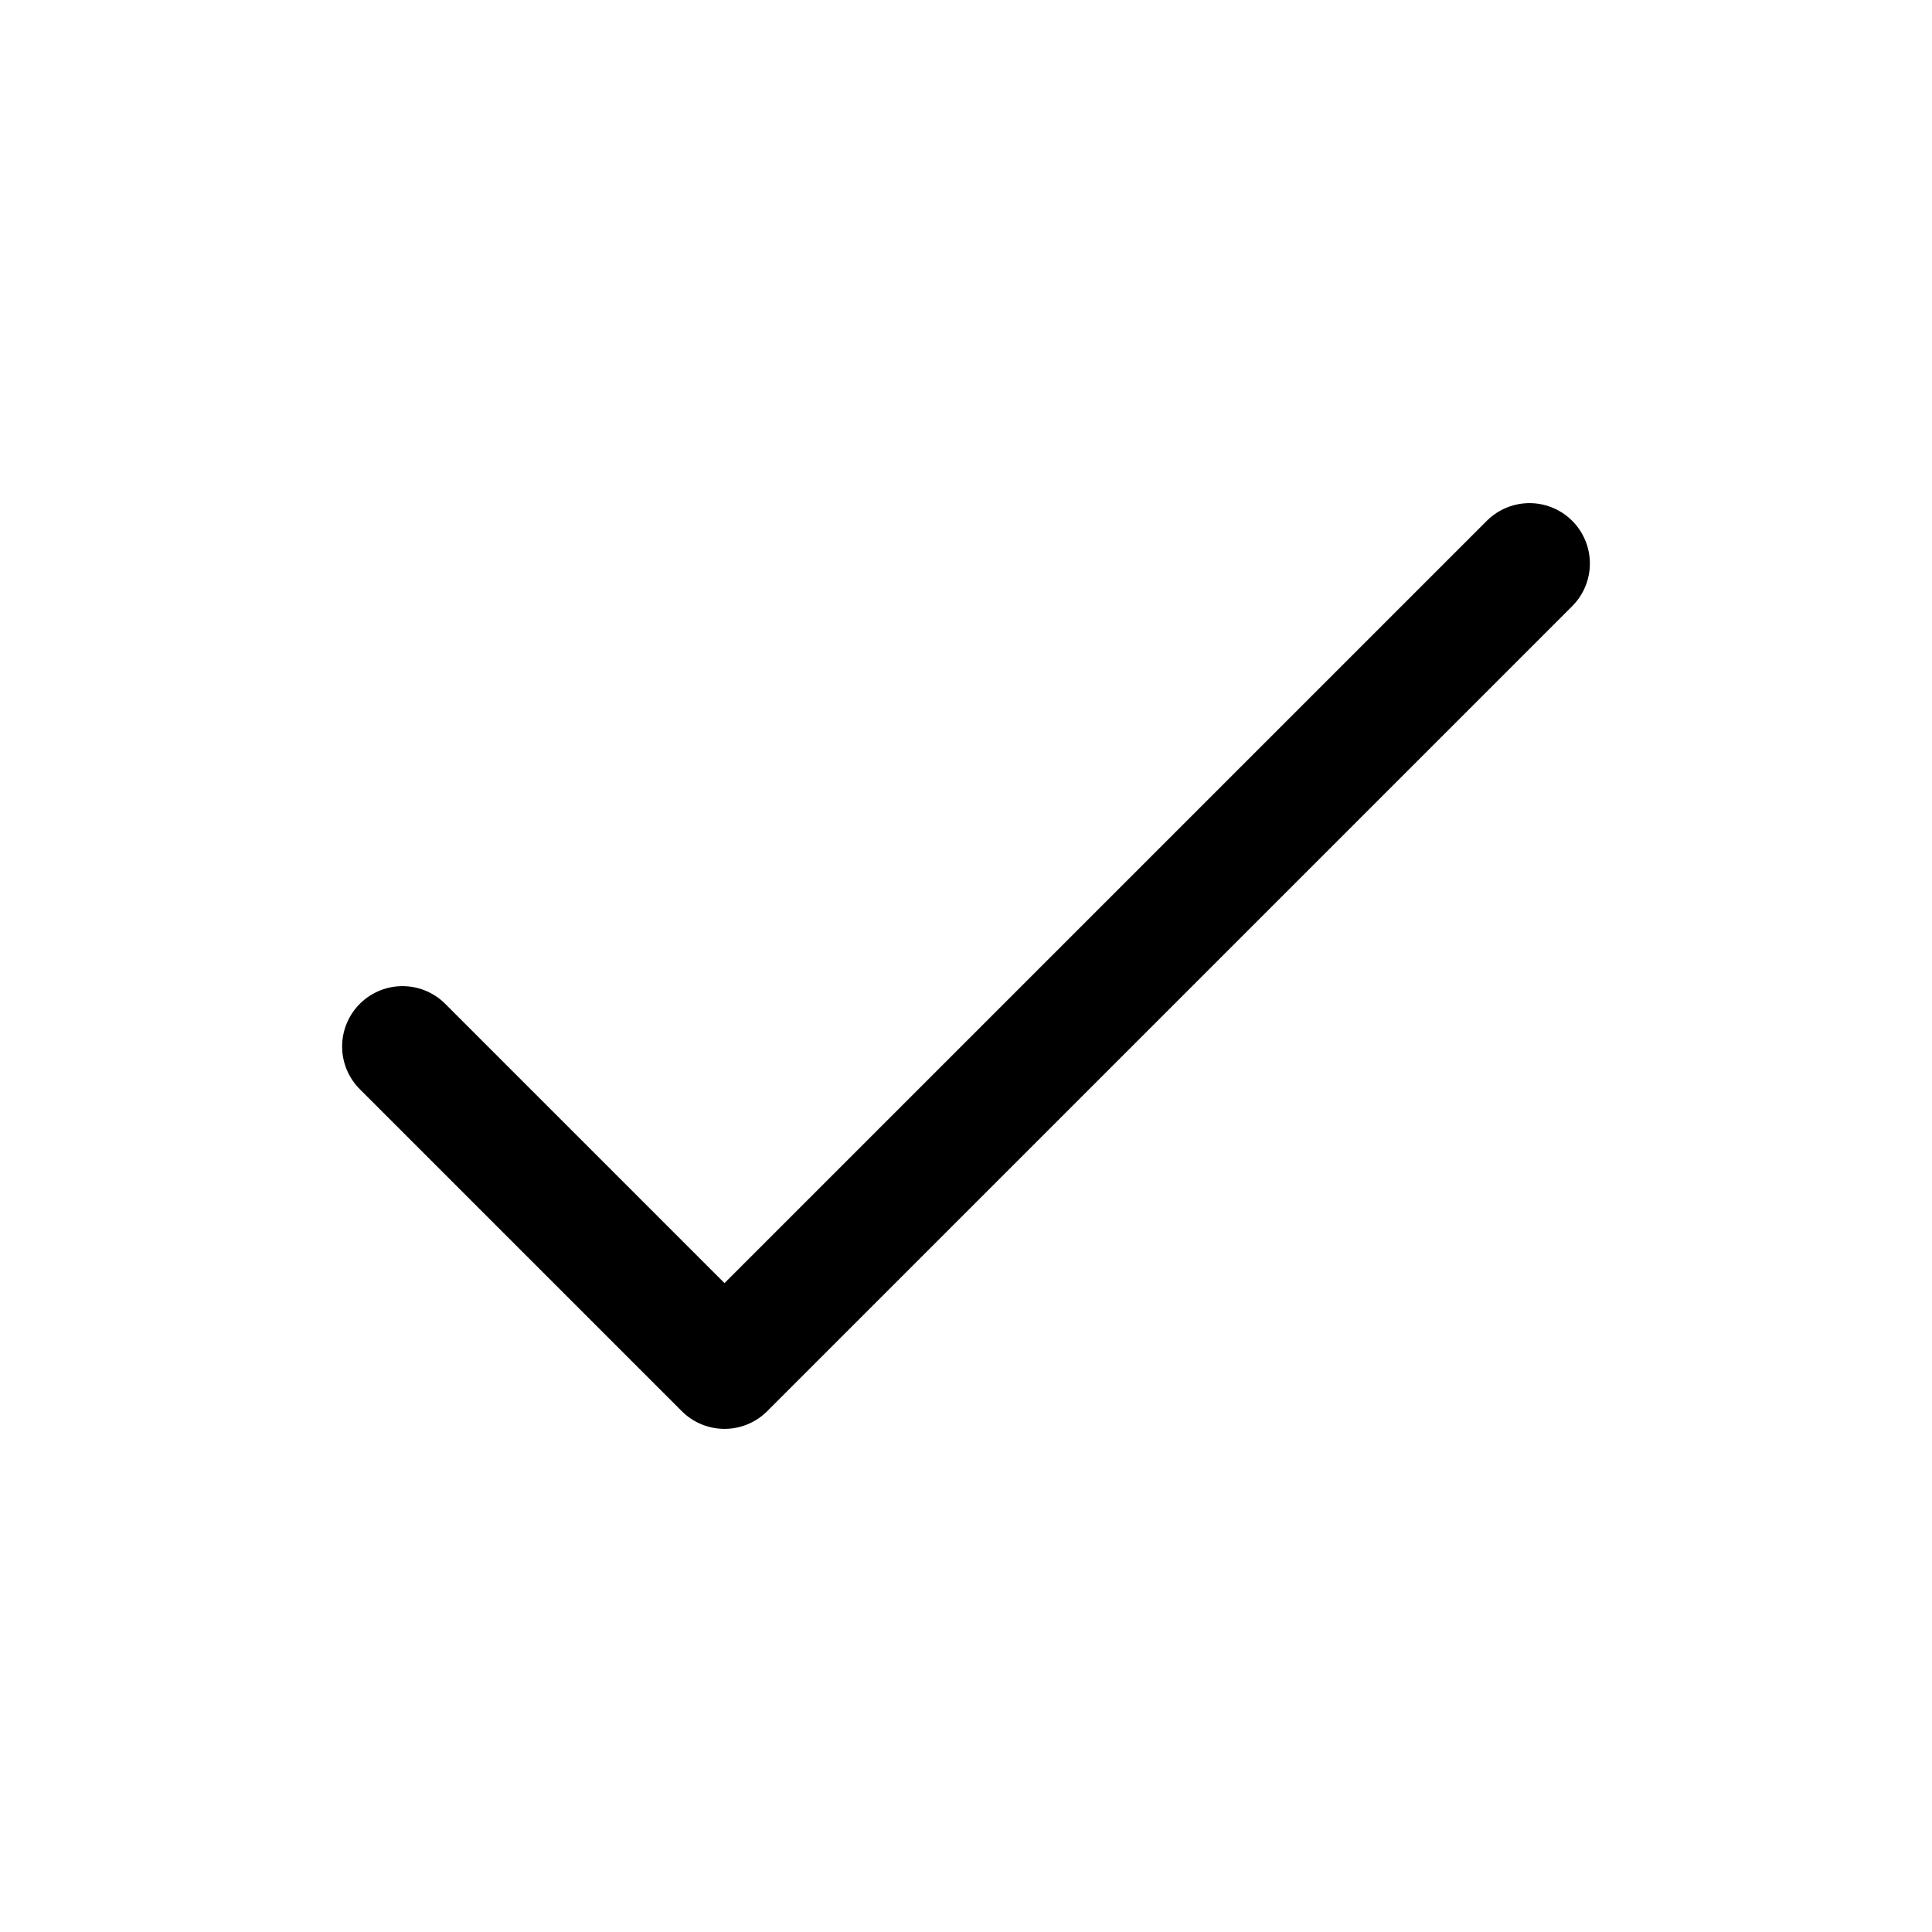
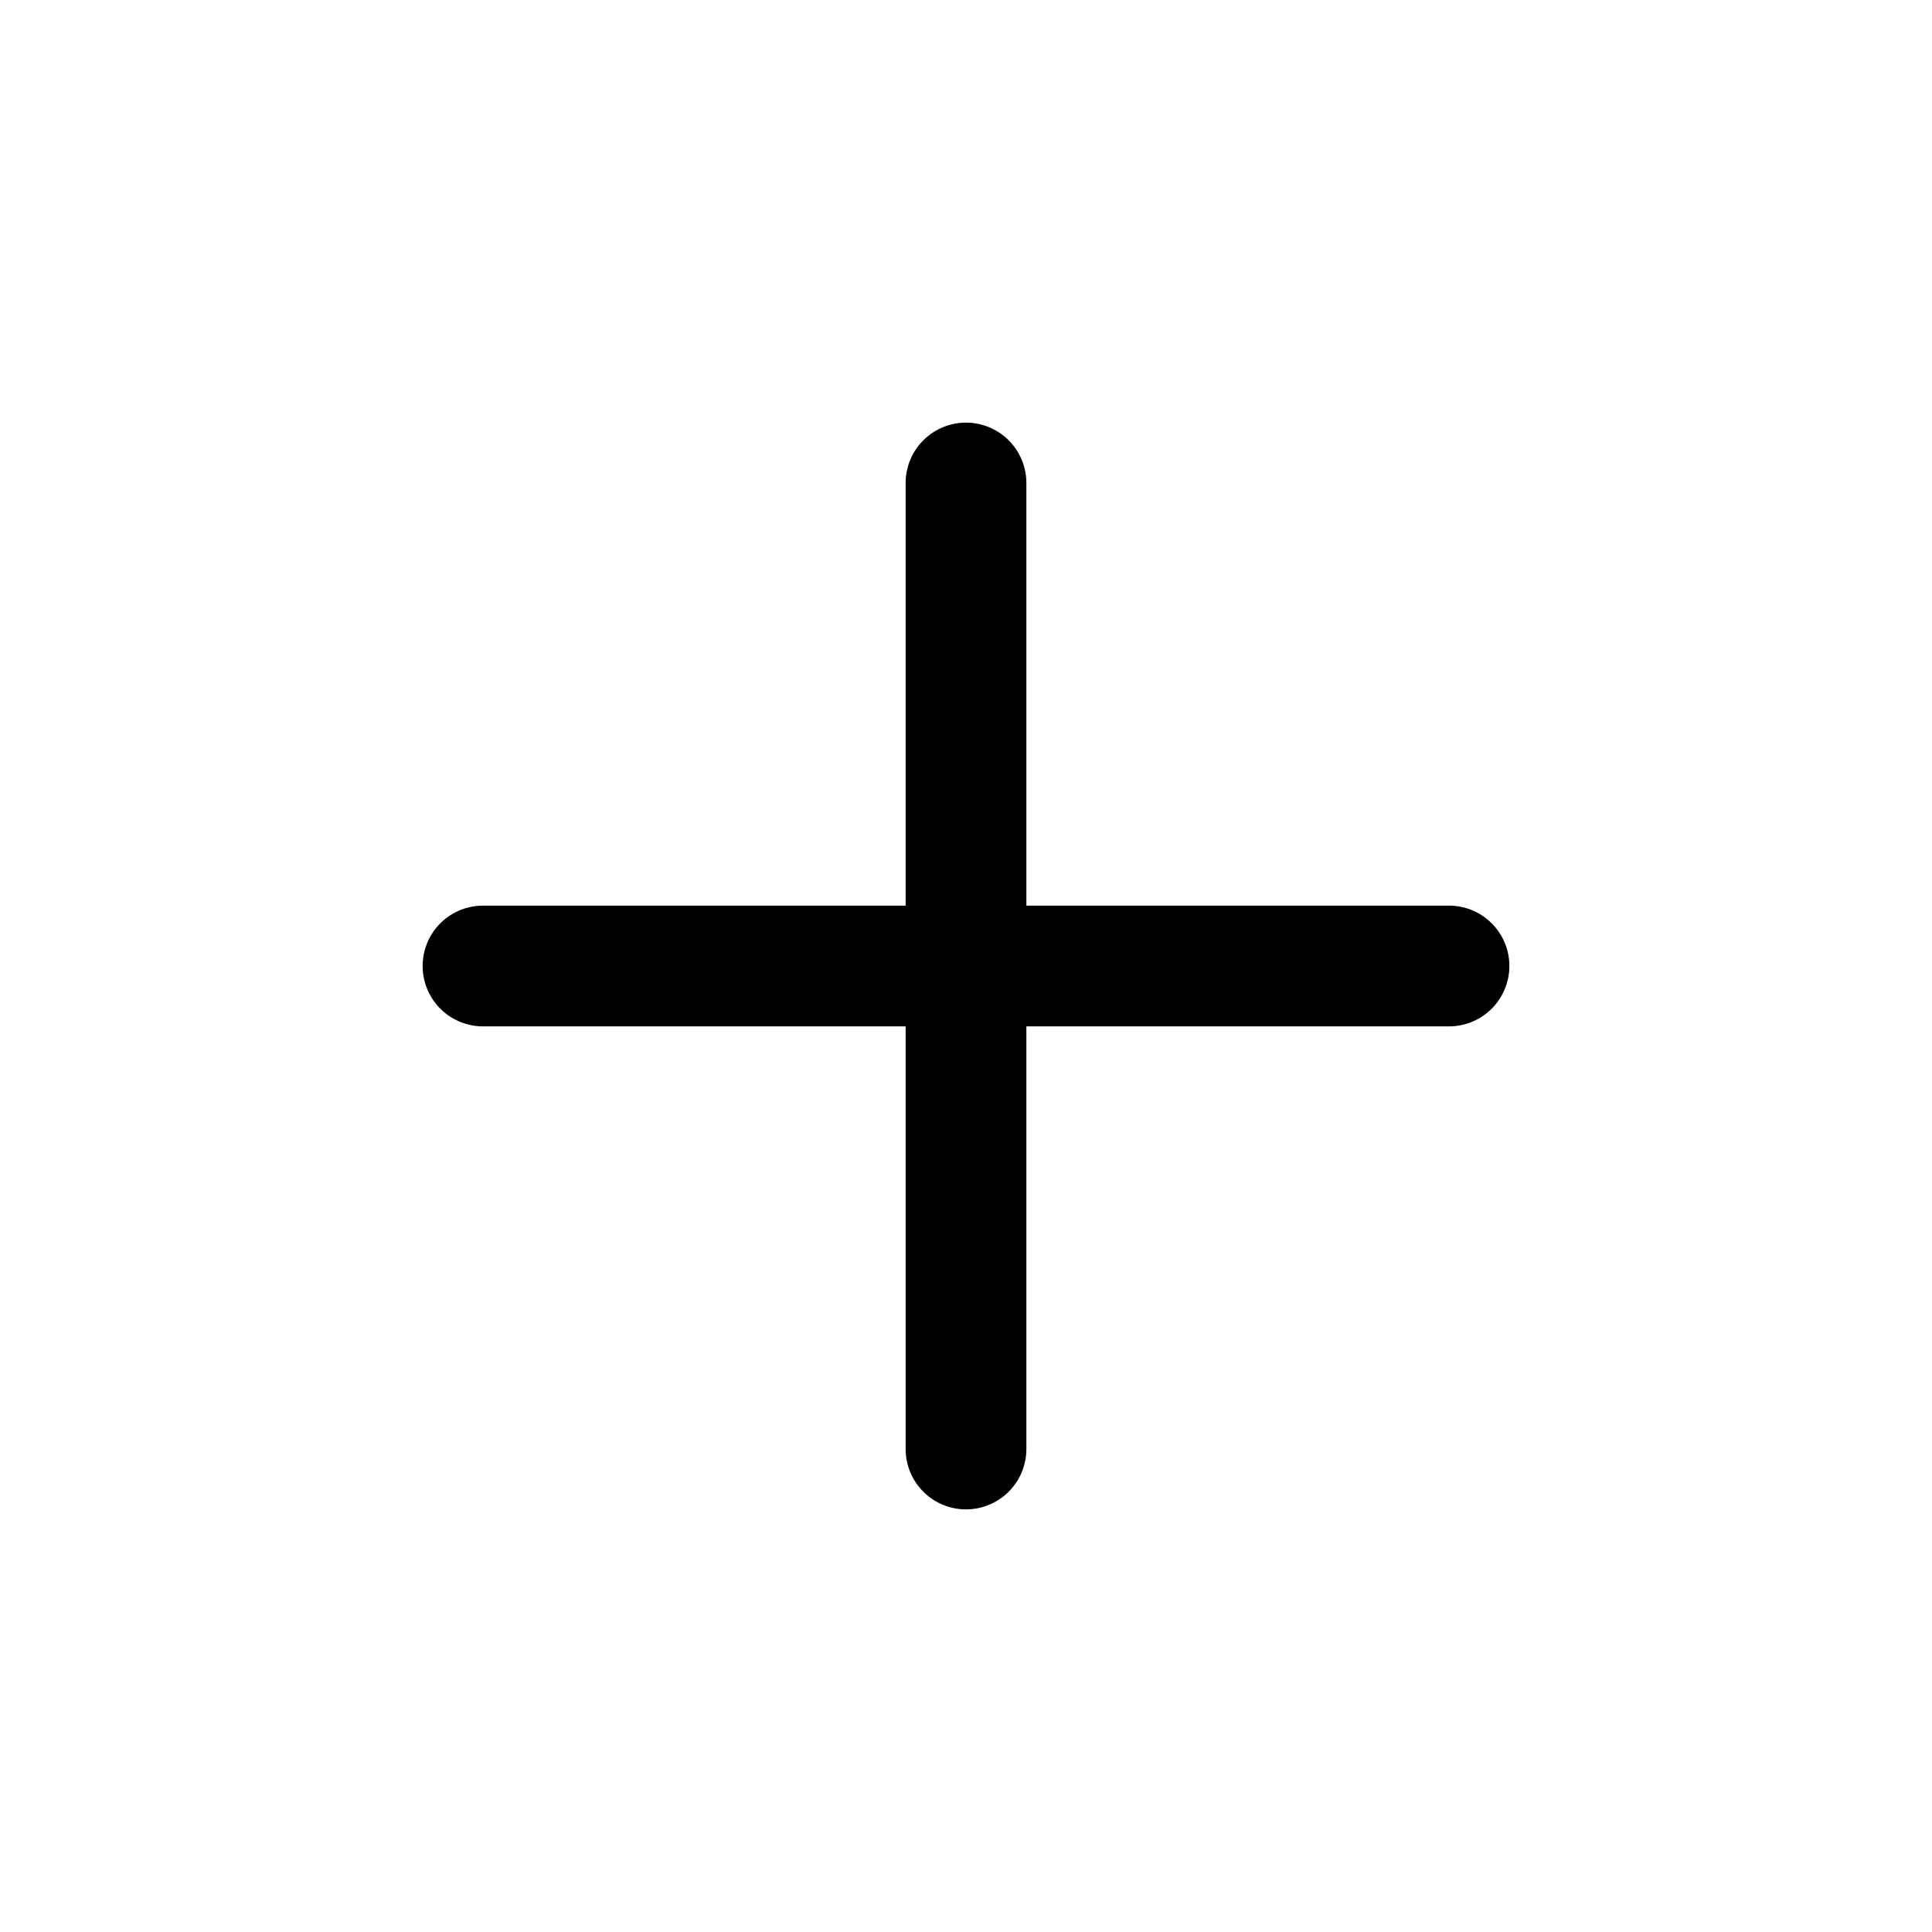
<svg xmlns="http://www.w3.org/2000/svg" width="24" height="24" stroke-width="1.5" viewBox="0 0 24 24" fill="none">
-   <path d="M5 13L9 17L19 7" stroke="currentColor" stroke-linecap="round" stroke-linejoin="round" />
+   <path d="M6 12H12M18 12H12M12 12V6M12 12V18" stroke="currentColor" stroke-linecap="round" stroke-linejoin="round" />
</svg>
